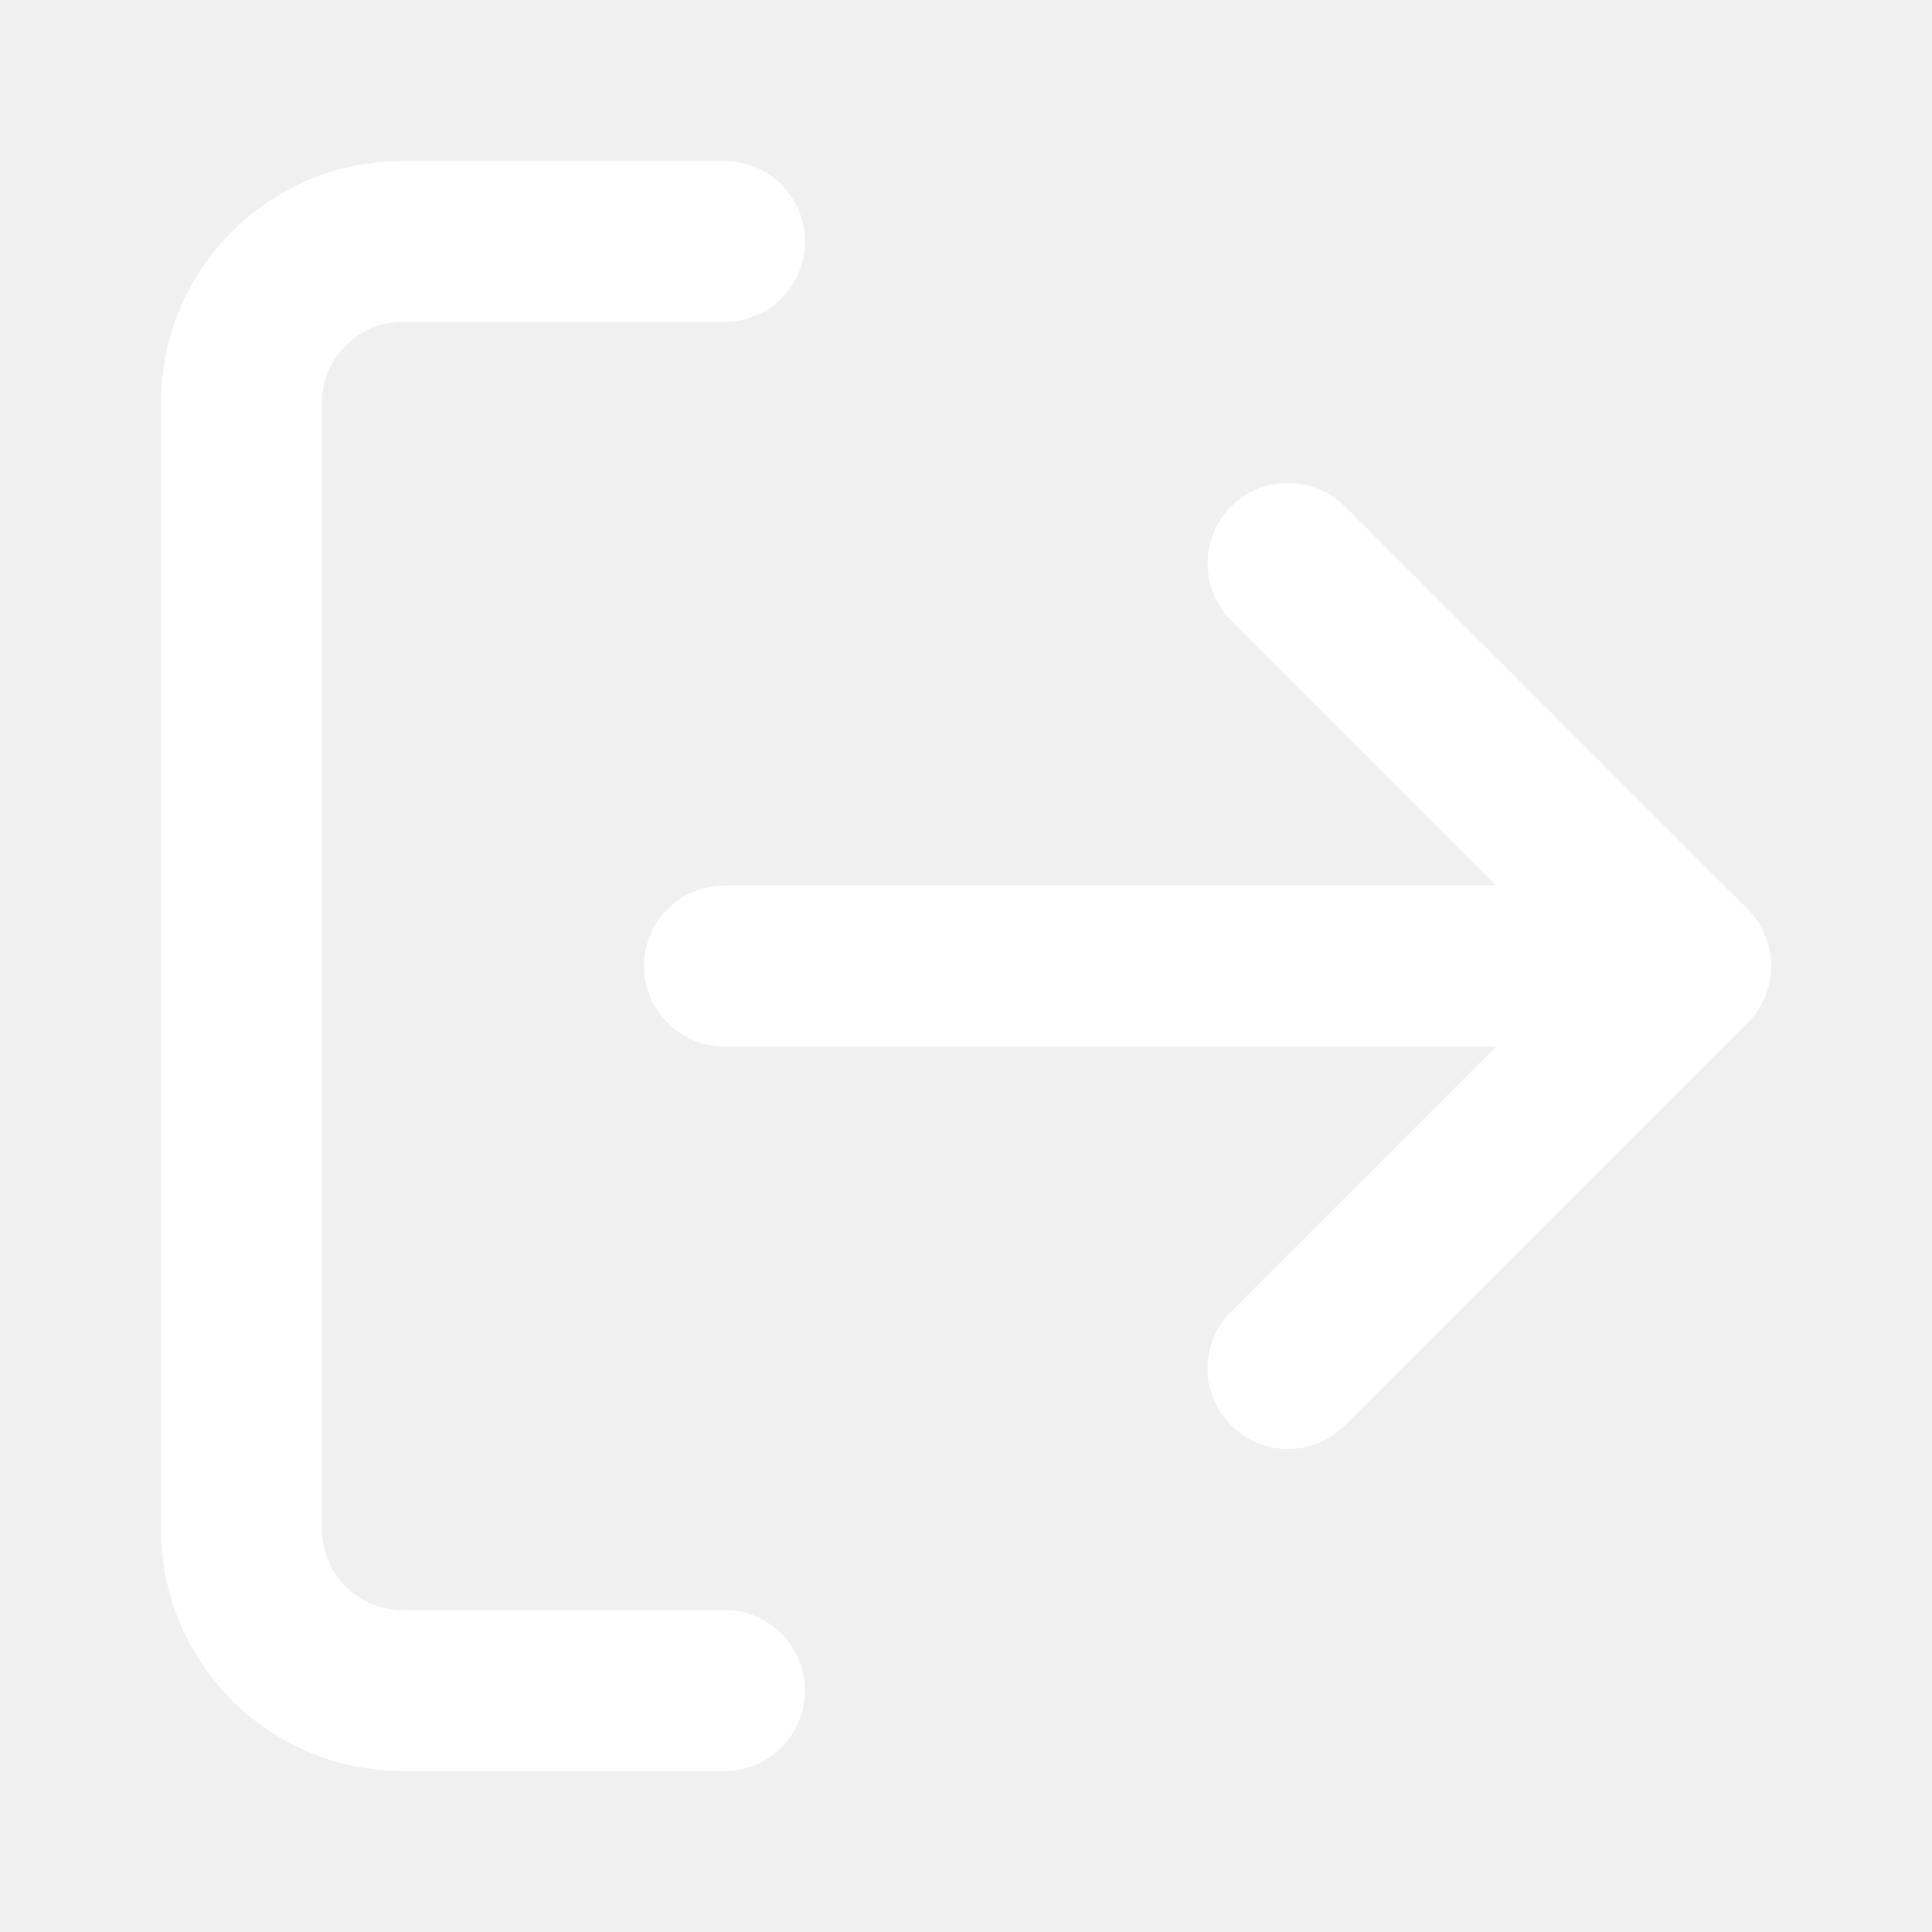
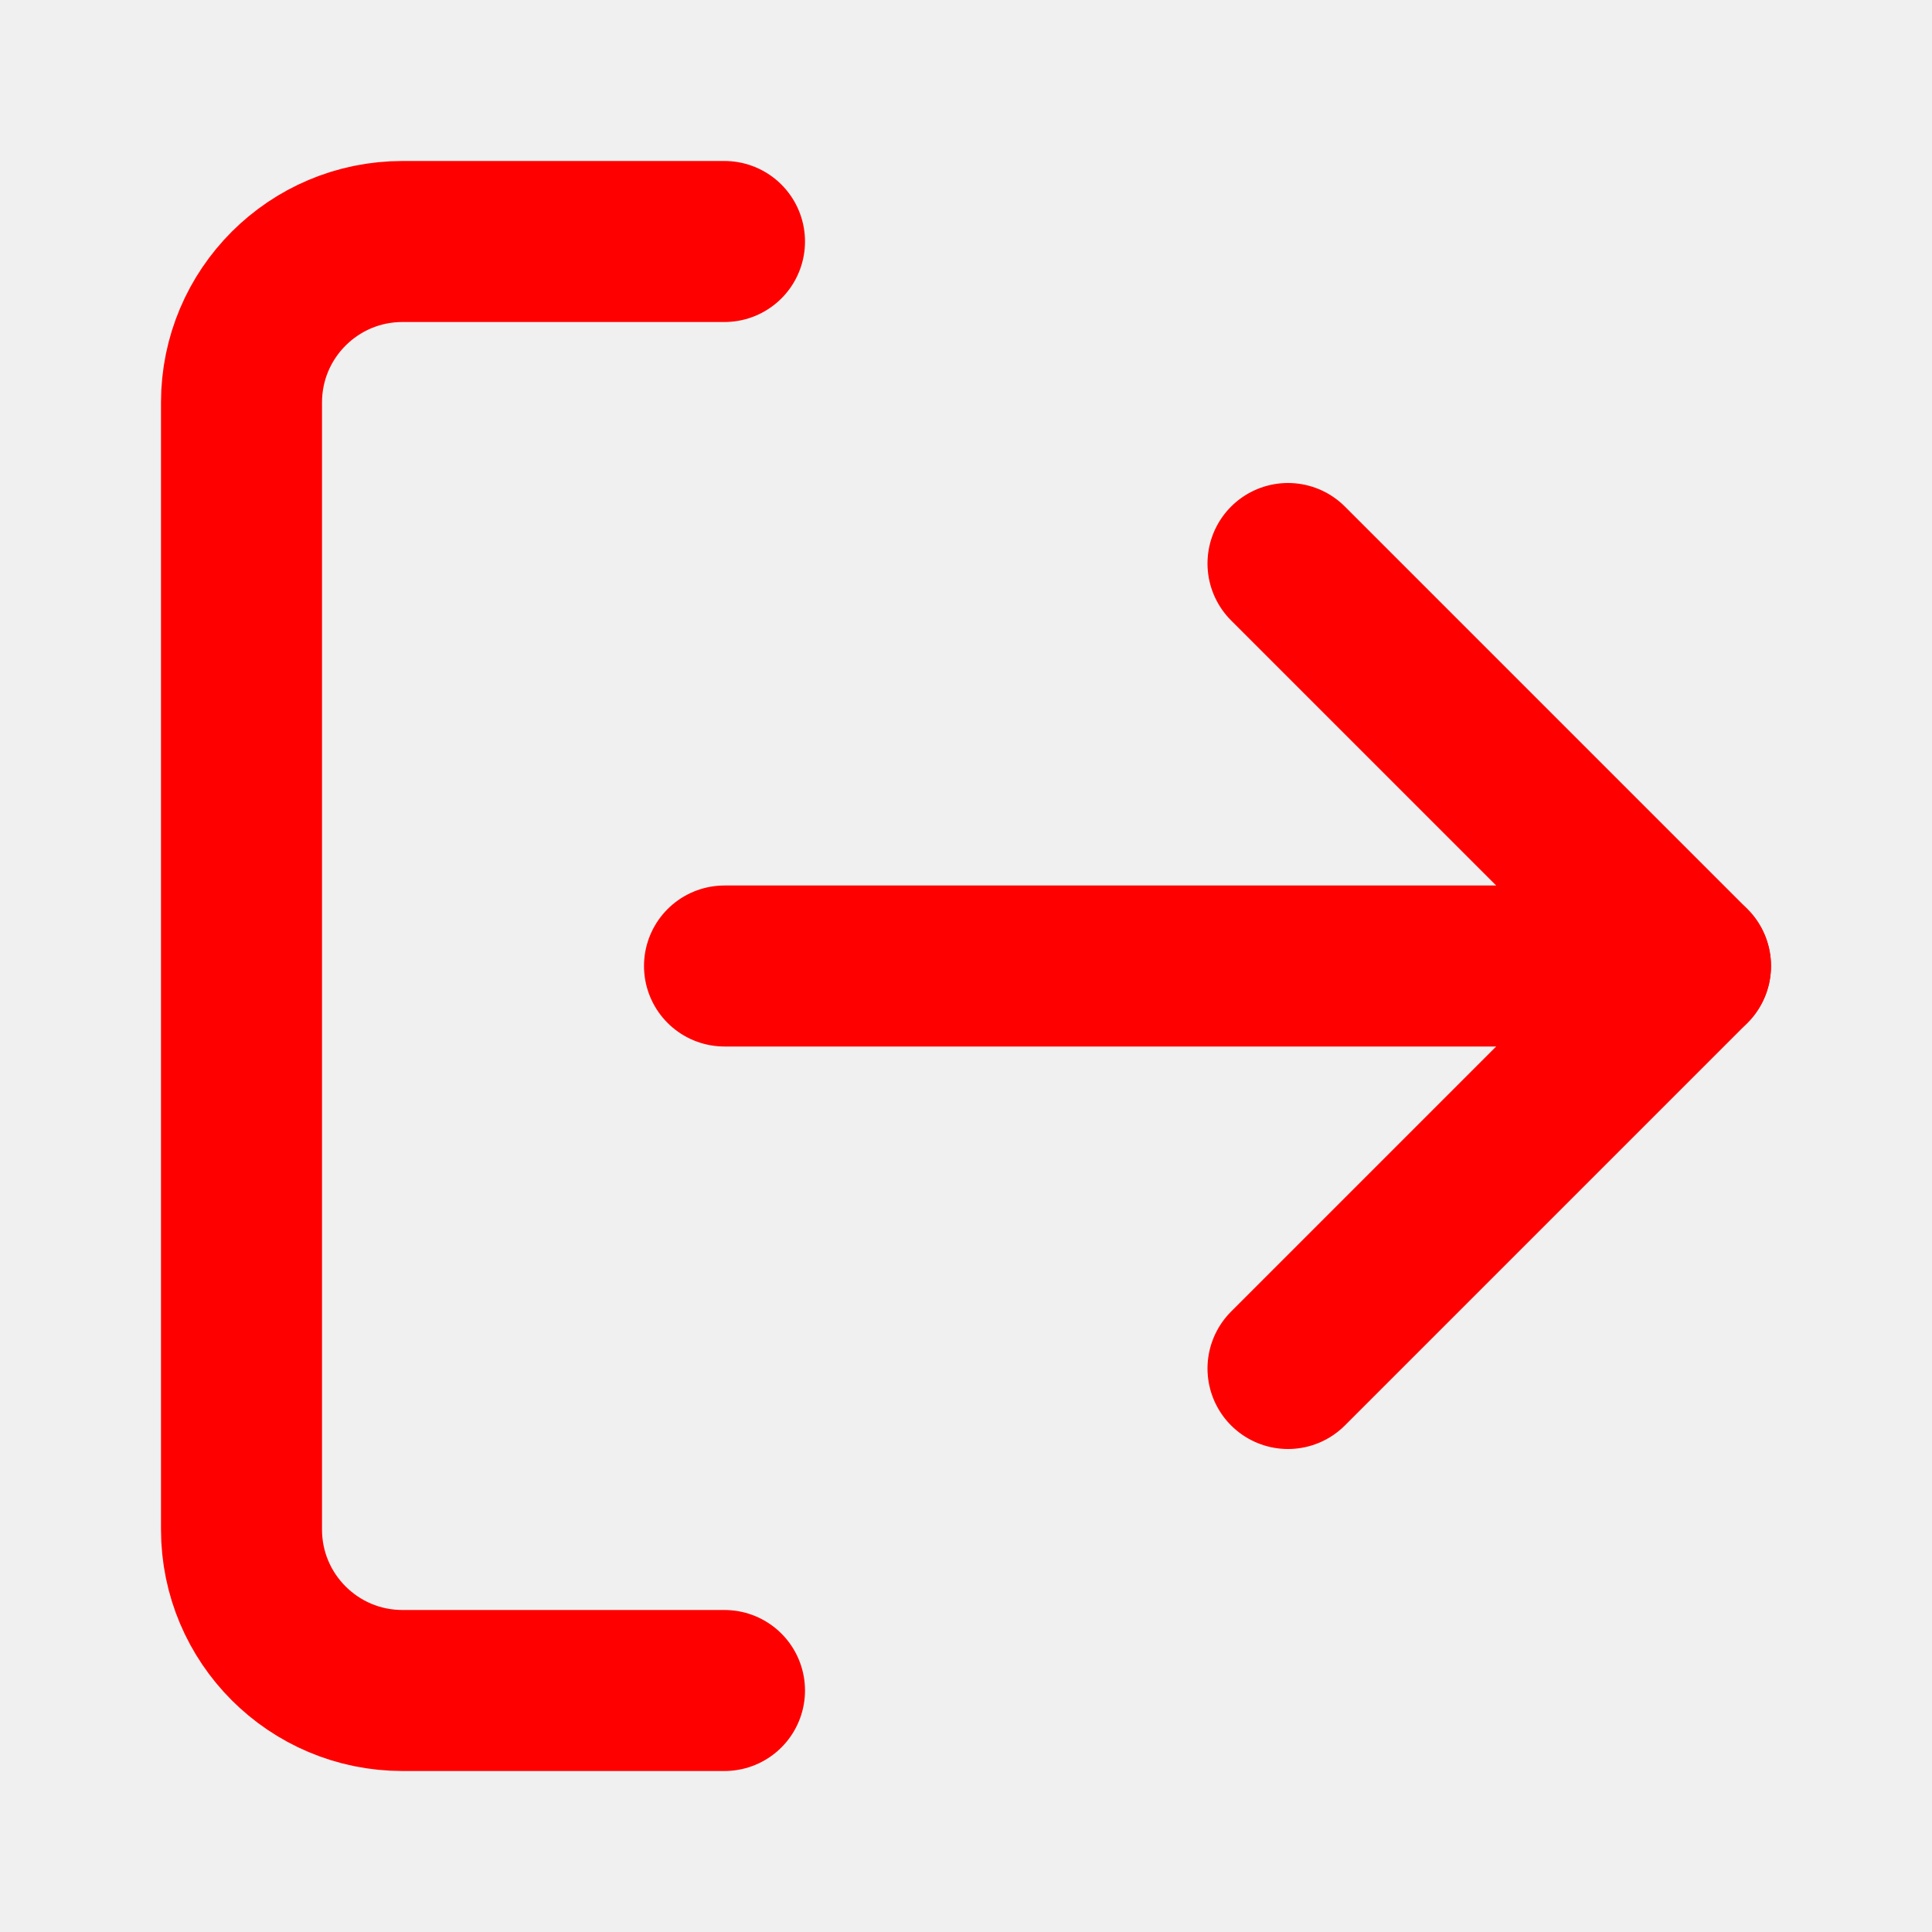
- <svg xmlns="http://www.w3.org/2000/svg" width="24" height="24" viewBox="0 0 24 24" fill="none" stroke="white" stroke-width="2" stroke-linecap="round" stroke-linejoin="round" class="feather feather-log-out">
+ <svg xmlns="http://www.w3.org/2000/svg" width="24" height="24" viewBox="0 0 24 24" fill="none" stroke="red" stroke-width="2" stroke-linecap="round" stroke-linejoin="round" class="feather feather-log-out">
  <path d="M9 21H5a2 2 0 0 1-2-2V5a2 2 0 0 1 2-2h4" />
  <polyline points="16 17 21 12 16 7" />
  <line x1="21" y1="12" x2="9" y2="12" />
</svg>
